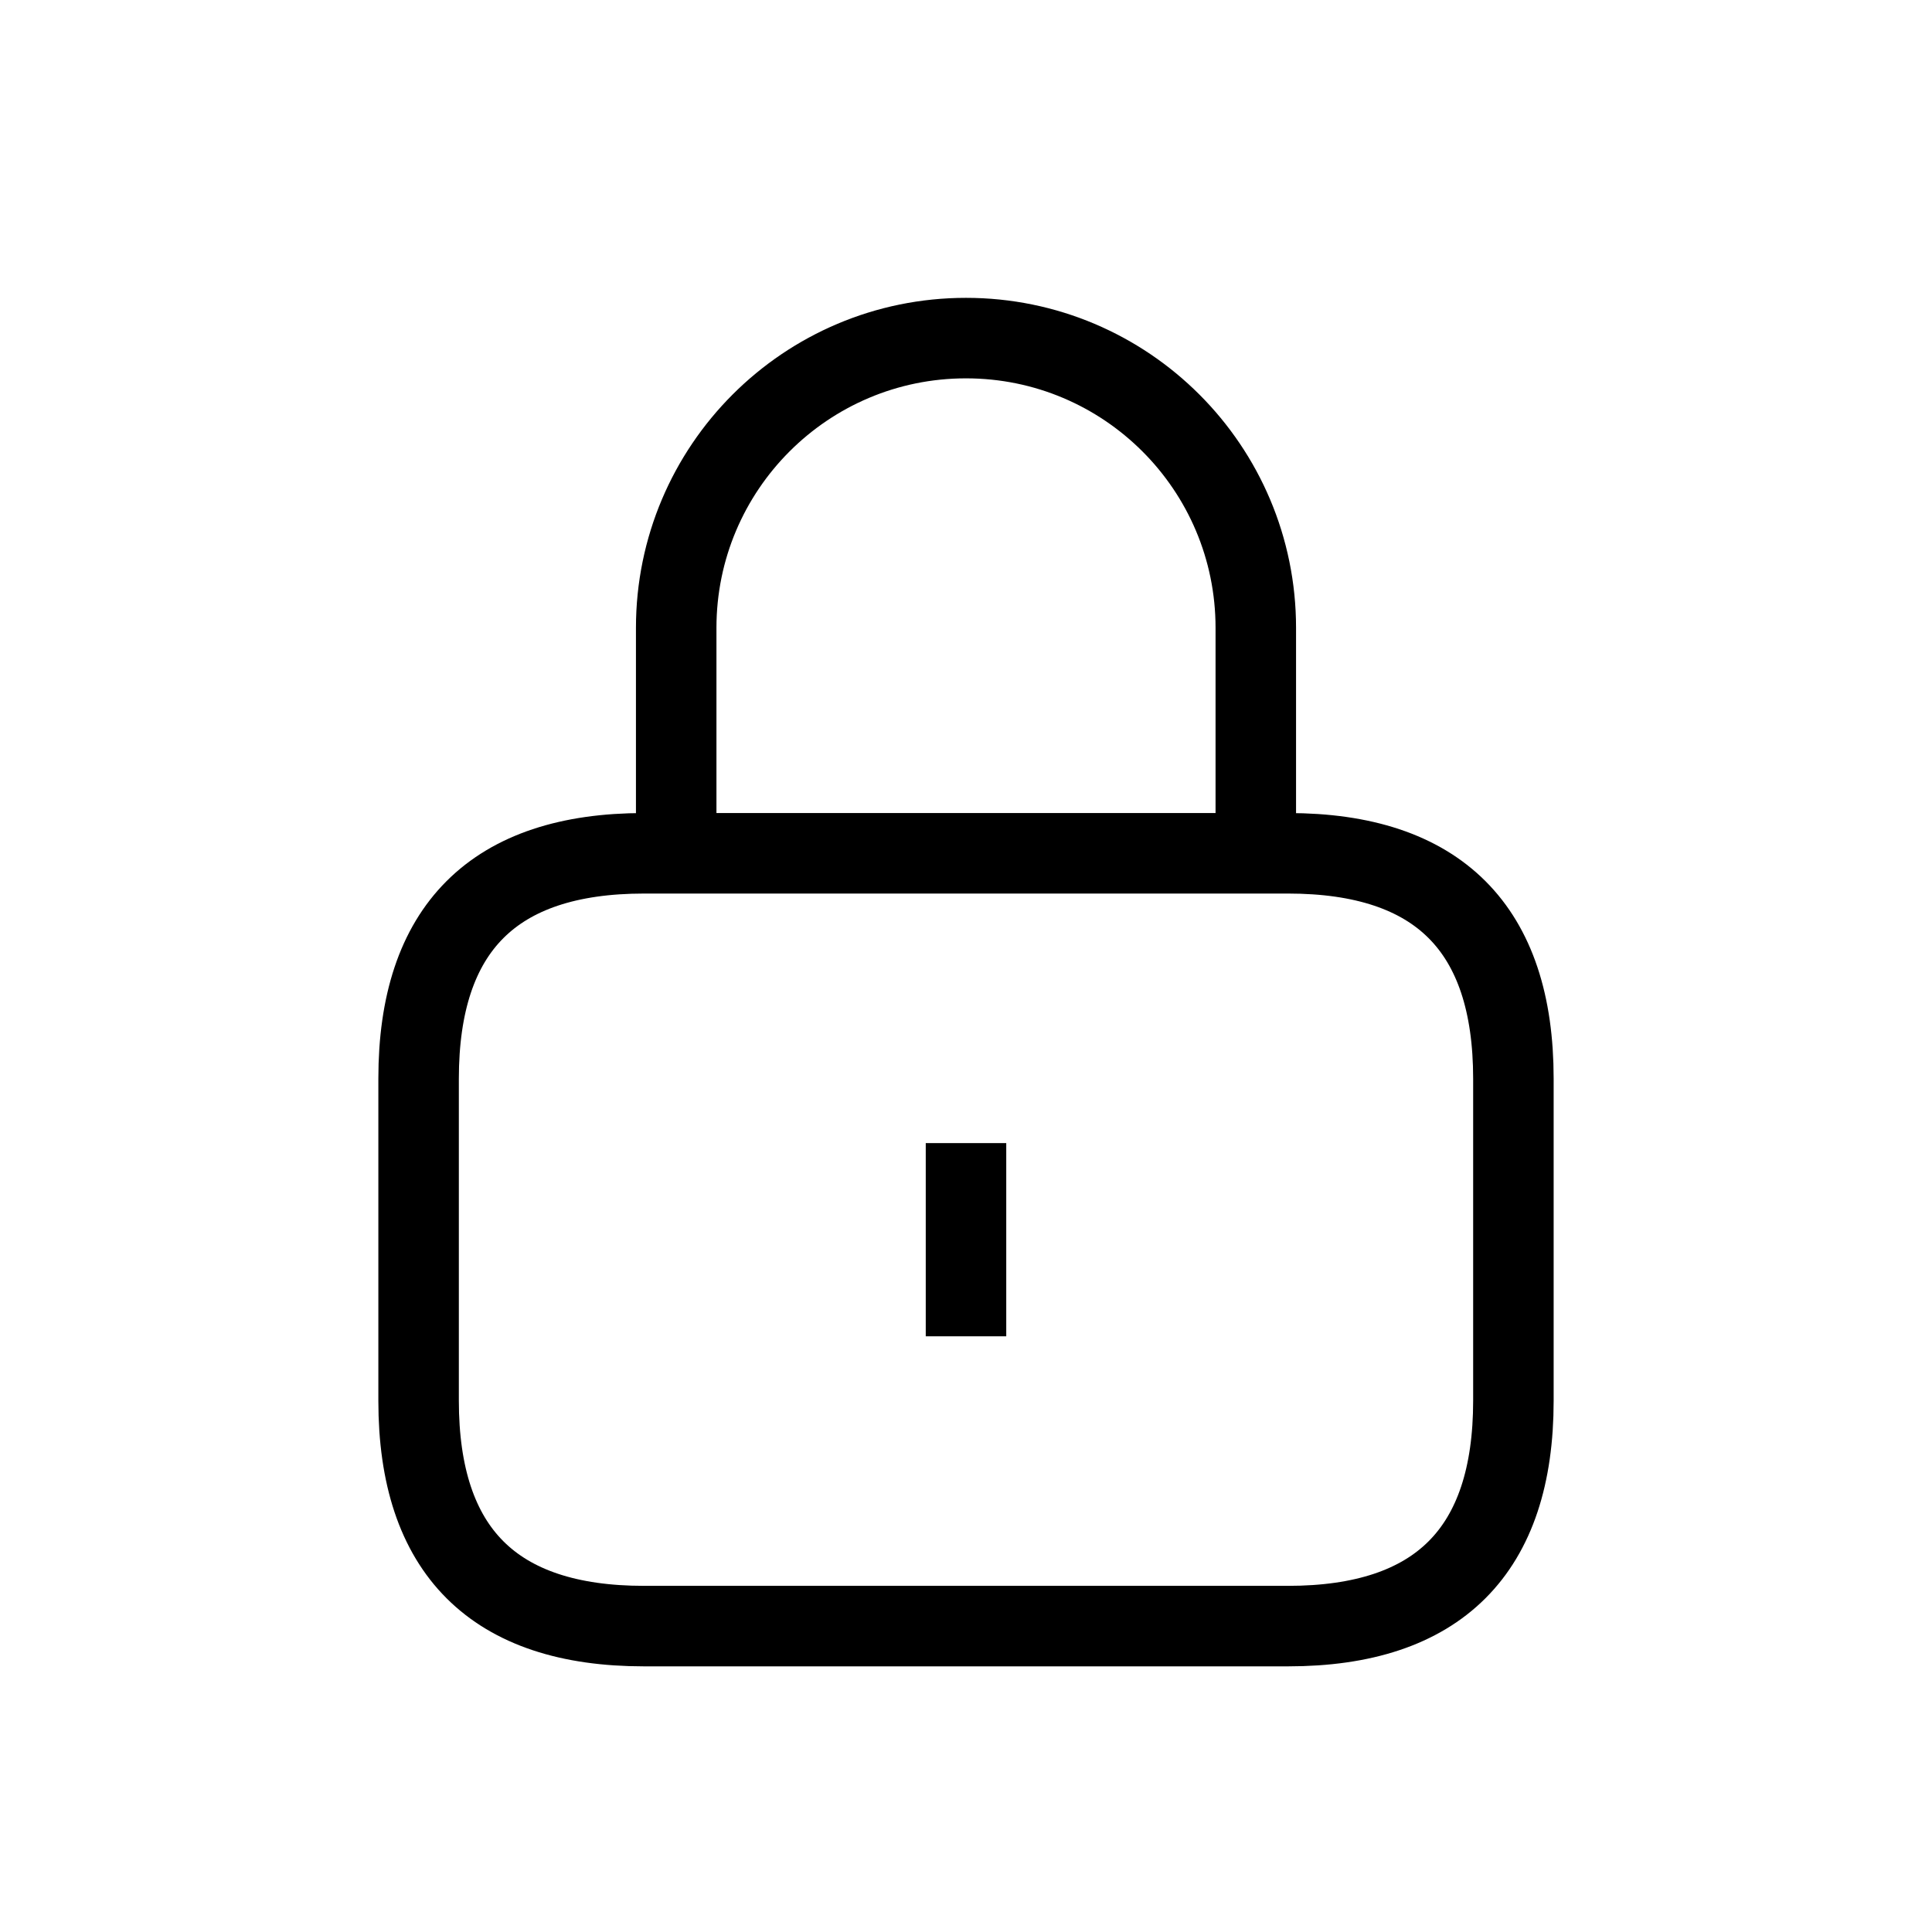
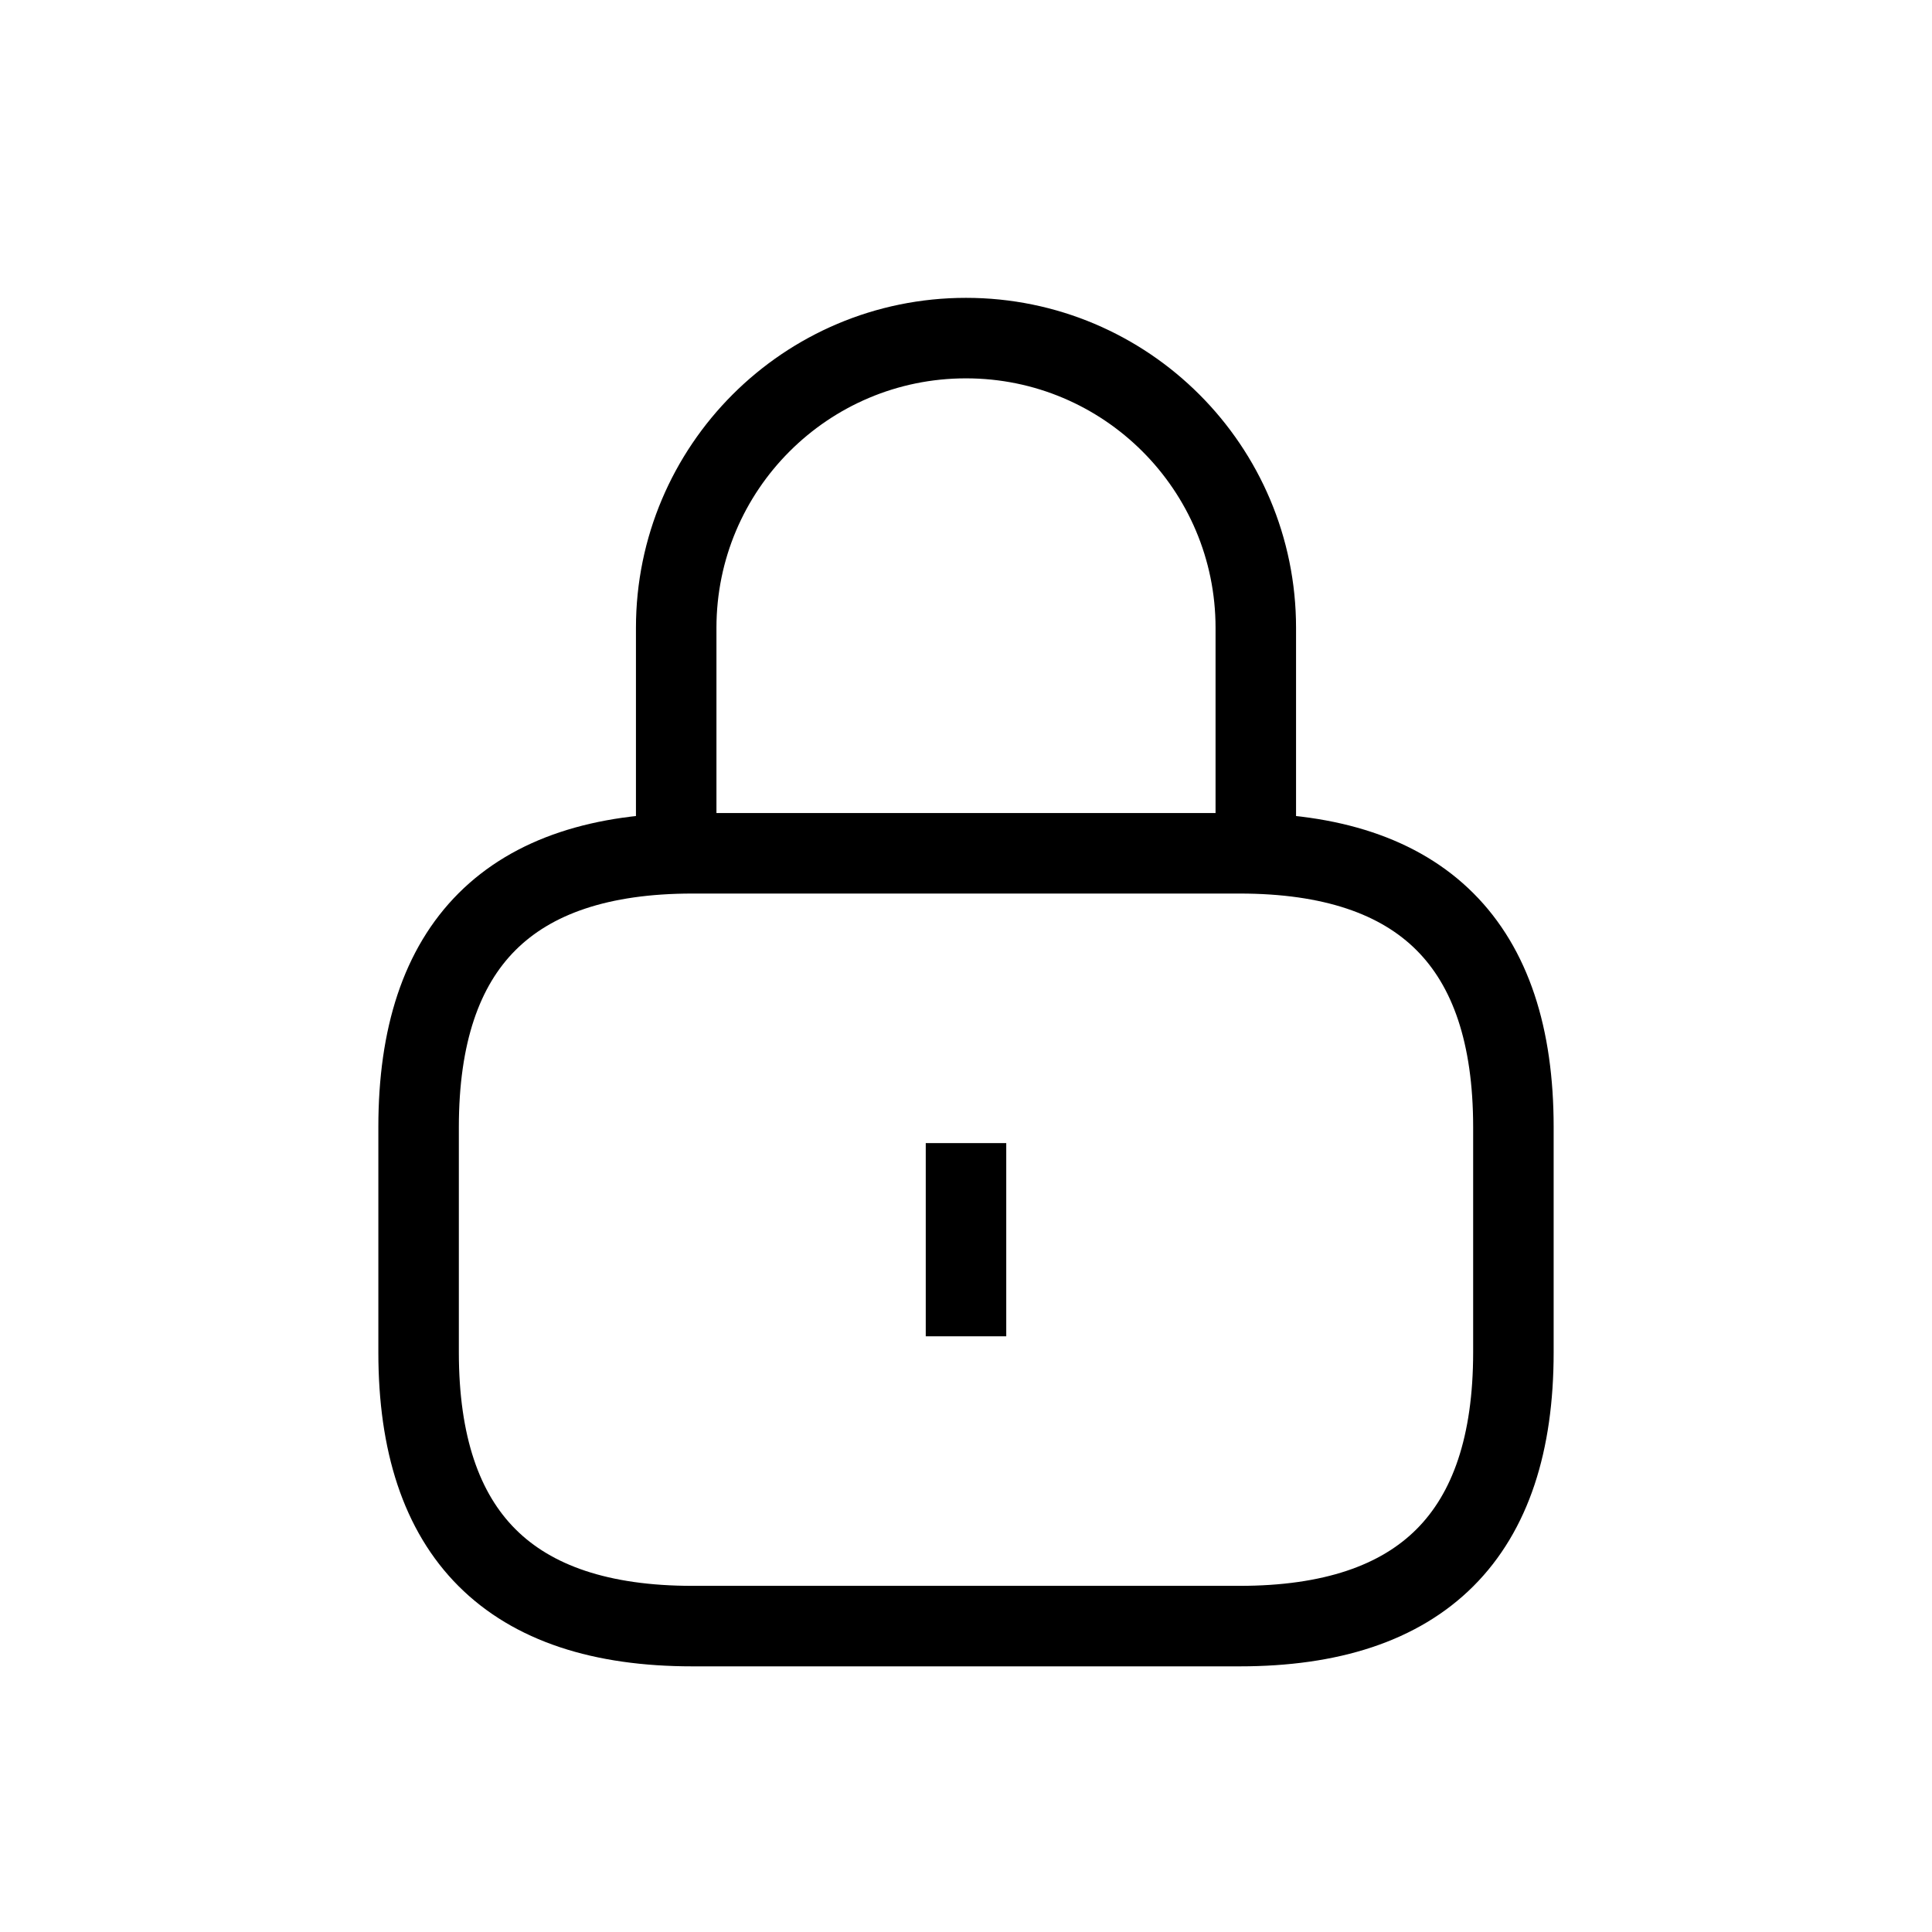
<svg xmlns="http://www.w3.org/2000/svg" viewBox="0 0 24 24" fill="none" stroke="currentColor">
-   <path d="M8 10.6L16 10.6Q18.8 10.6 18.8 13.4L18.8 17.4Q18.8 20.2 16 20.2L8 20.2Q5.2 20.2 5.2 17.4L5.2 13.4Q5.2 10.6 8 10.6Z" />
+   <path d="M8.6 10.6L15.4 10.6Q18.8 10.6 18.8 14L18.8 16.8Q18.8 20.2 15.4 20.2L8.6 20.2Q5.2 20.2 5.2 16.8L5.2 14Q5.2 10.6 8.6 10.6Z" />
  <path d="M8.4 10.6L8.4 7.8A3.6 3.6 0 0 1 15.6 7.8L15.6 10.6" />
  <path d="M12 14.2V16.6" />
</svg>
